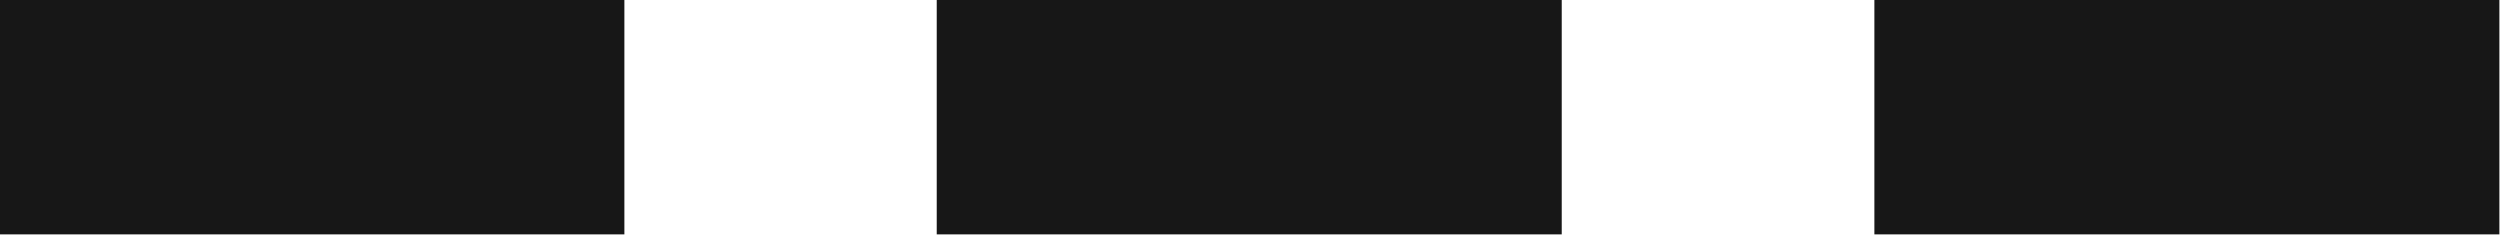
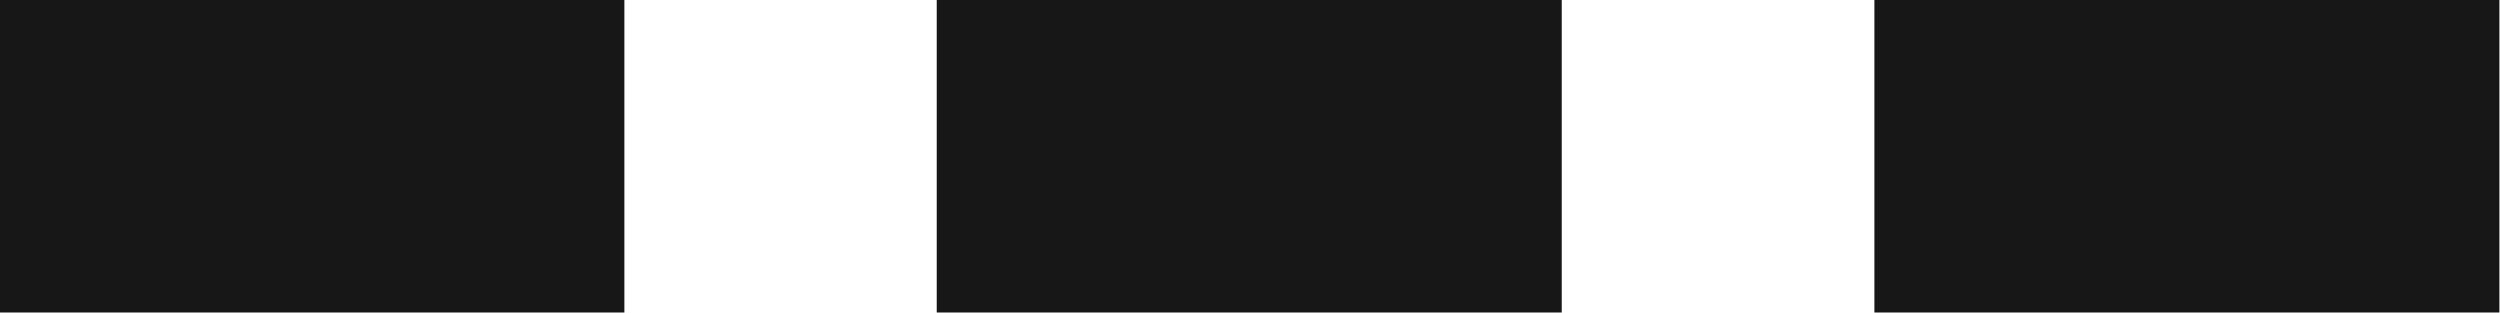
- <svg xmlns="http://www.w3.org/2000/svg" width="16" height="1.5" viewBox="0 0 16 1.5">
-   <g id="Group_367" data-name="Group 367" transform="translate(0 0.75)">
-     <path id="Path_1050" data-name="Path 1050" d="M3981.8,1796.027h4" transform="translate(-3981.804 -1796.027)" fill="none" stroke="#171717" stroke-width="1.5" />
-     <path id="Path_1051" data-name="Path 1051" d="M3981.8,1796.027h4" transform="translate(-3975.805 -1796.027)" fill="none" stroke="#171717" stroke-width="1.5" />
-     <path id="Path_1052" data-name="Path 1052" d="M3981.8,1796.027h4" transform="translate(-3969.804 -1796.027)" fill="none" stroke="#171717" stroke-width="1.5" />
+ <svg xmlns="http://www.w3.org/2000/svg" width="16" height="2" viewBox="0 0 16 2">
+   <g id="Group_367" data-name="Group 367" transform="translate(0 1)">
+     <path id="Path_1050" data-name="Path 1050" d="M3981.8,1796.027h4" transform="translate(-3981.804 -1796.027)" fill="none" stroke="#171717" stroke-width="2" />
+     <path id="Path_1051" data-name="Path 1051" d="M3981.8,1796.027h4" transform="translate(-3975.805 -1796.027)" fill="none" stroke="#171717" stroke-width="2" />
+     <path id="Path_1052" data-name="Path 1052" d="M3981.8,1796.027h4" transform="translate(-3969.804 -1796.027)" fill="none" stroke="#171717" stroke-width="2" />
  </g>
</svg>
